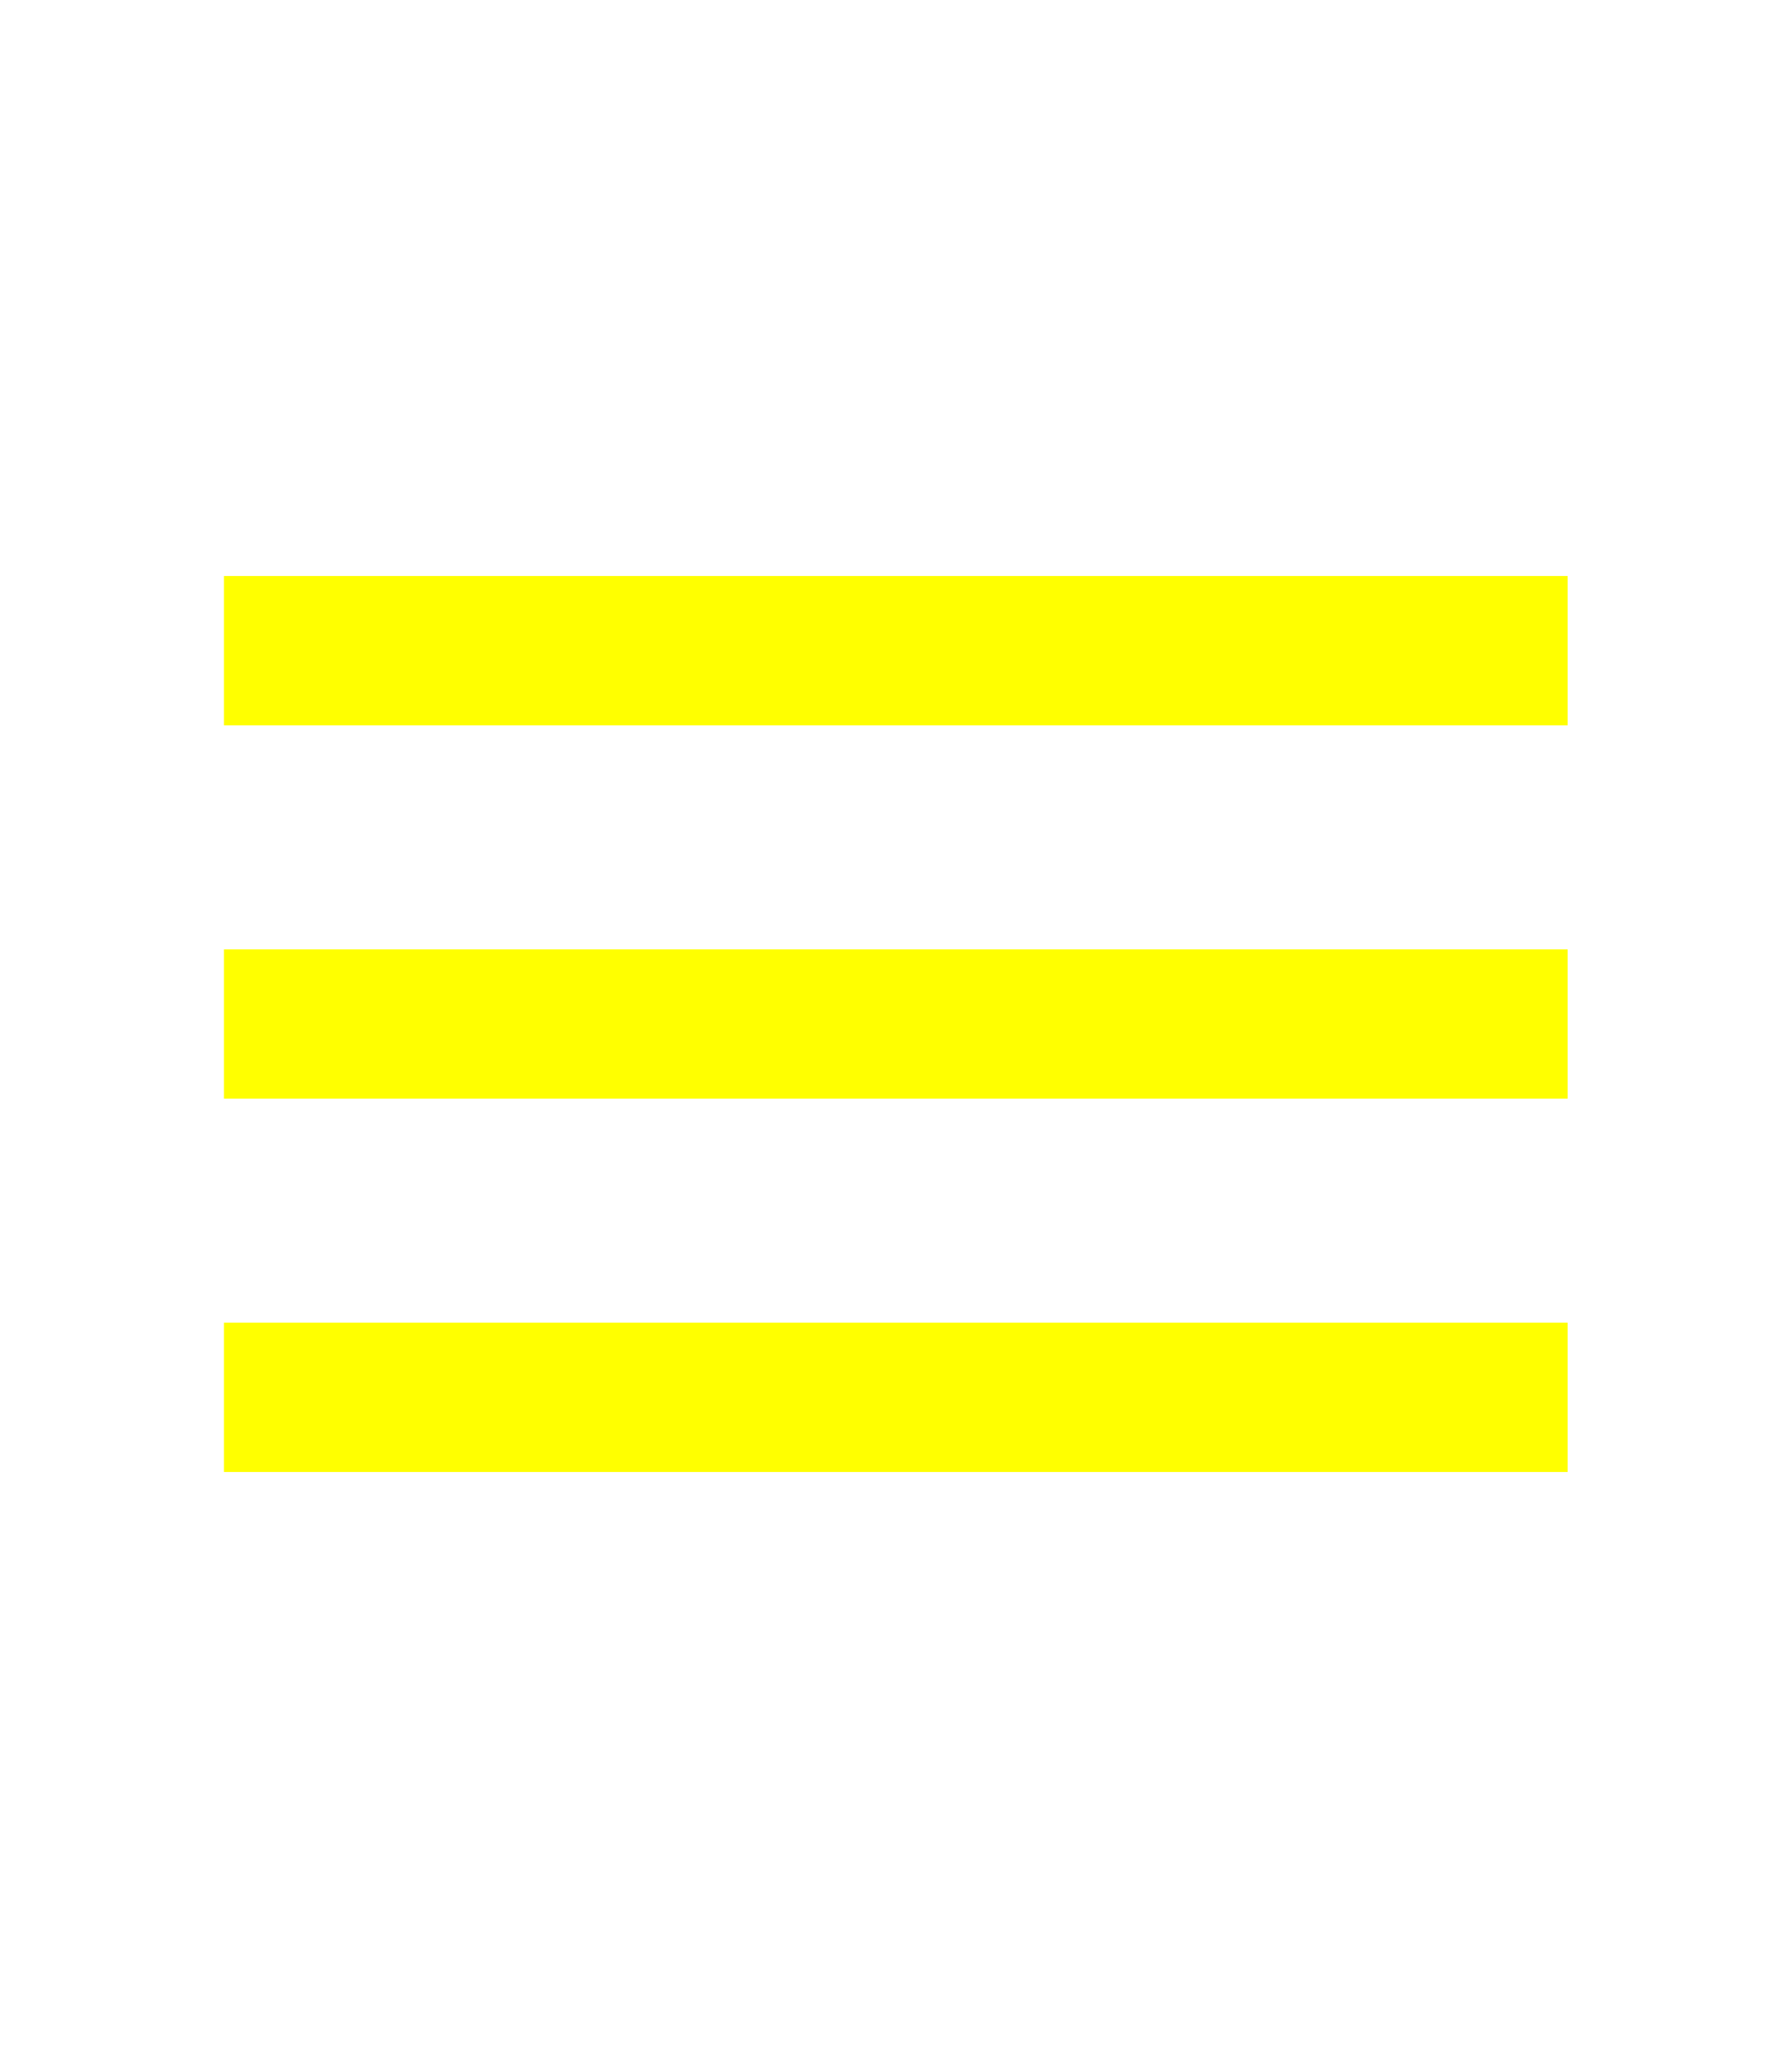
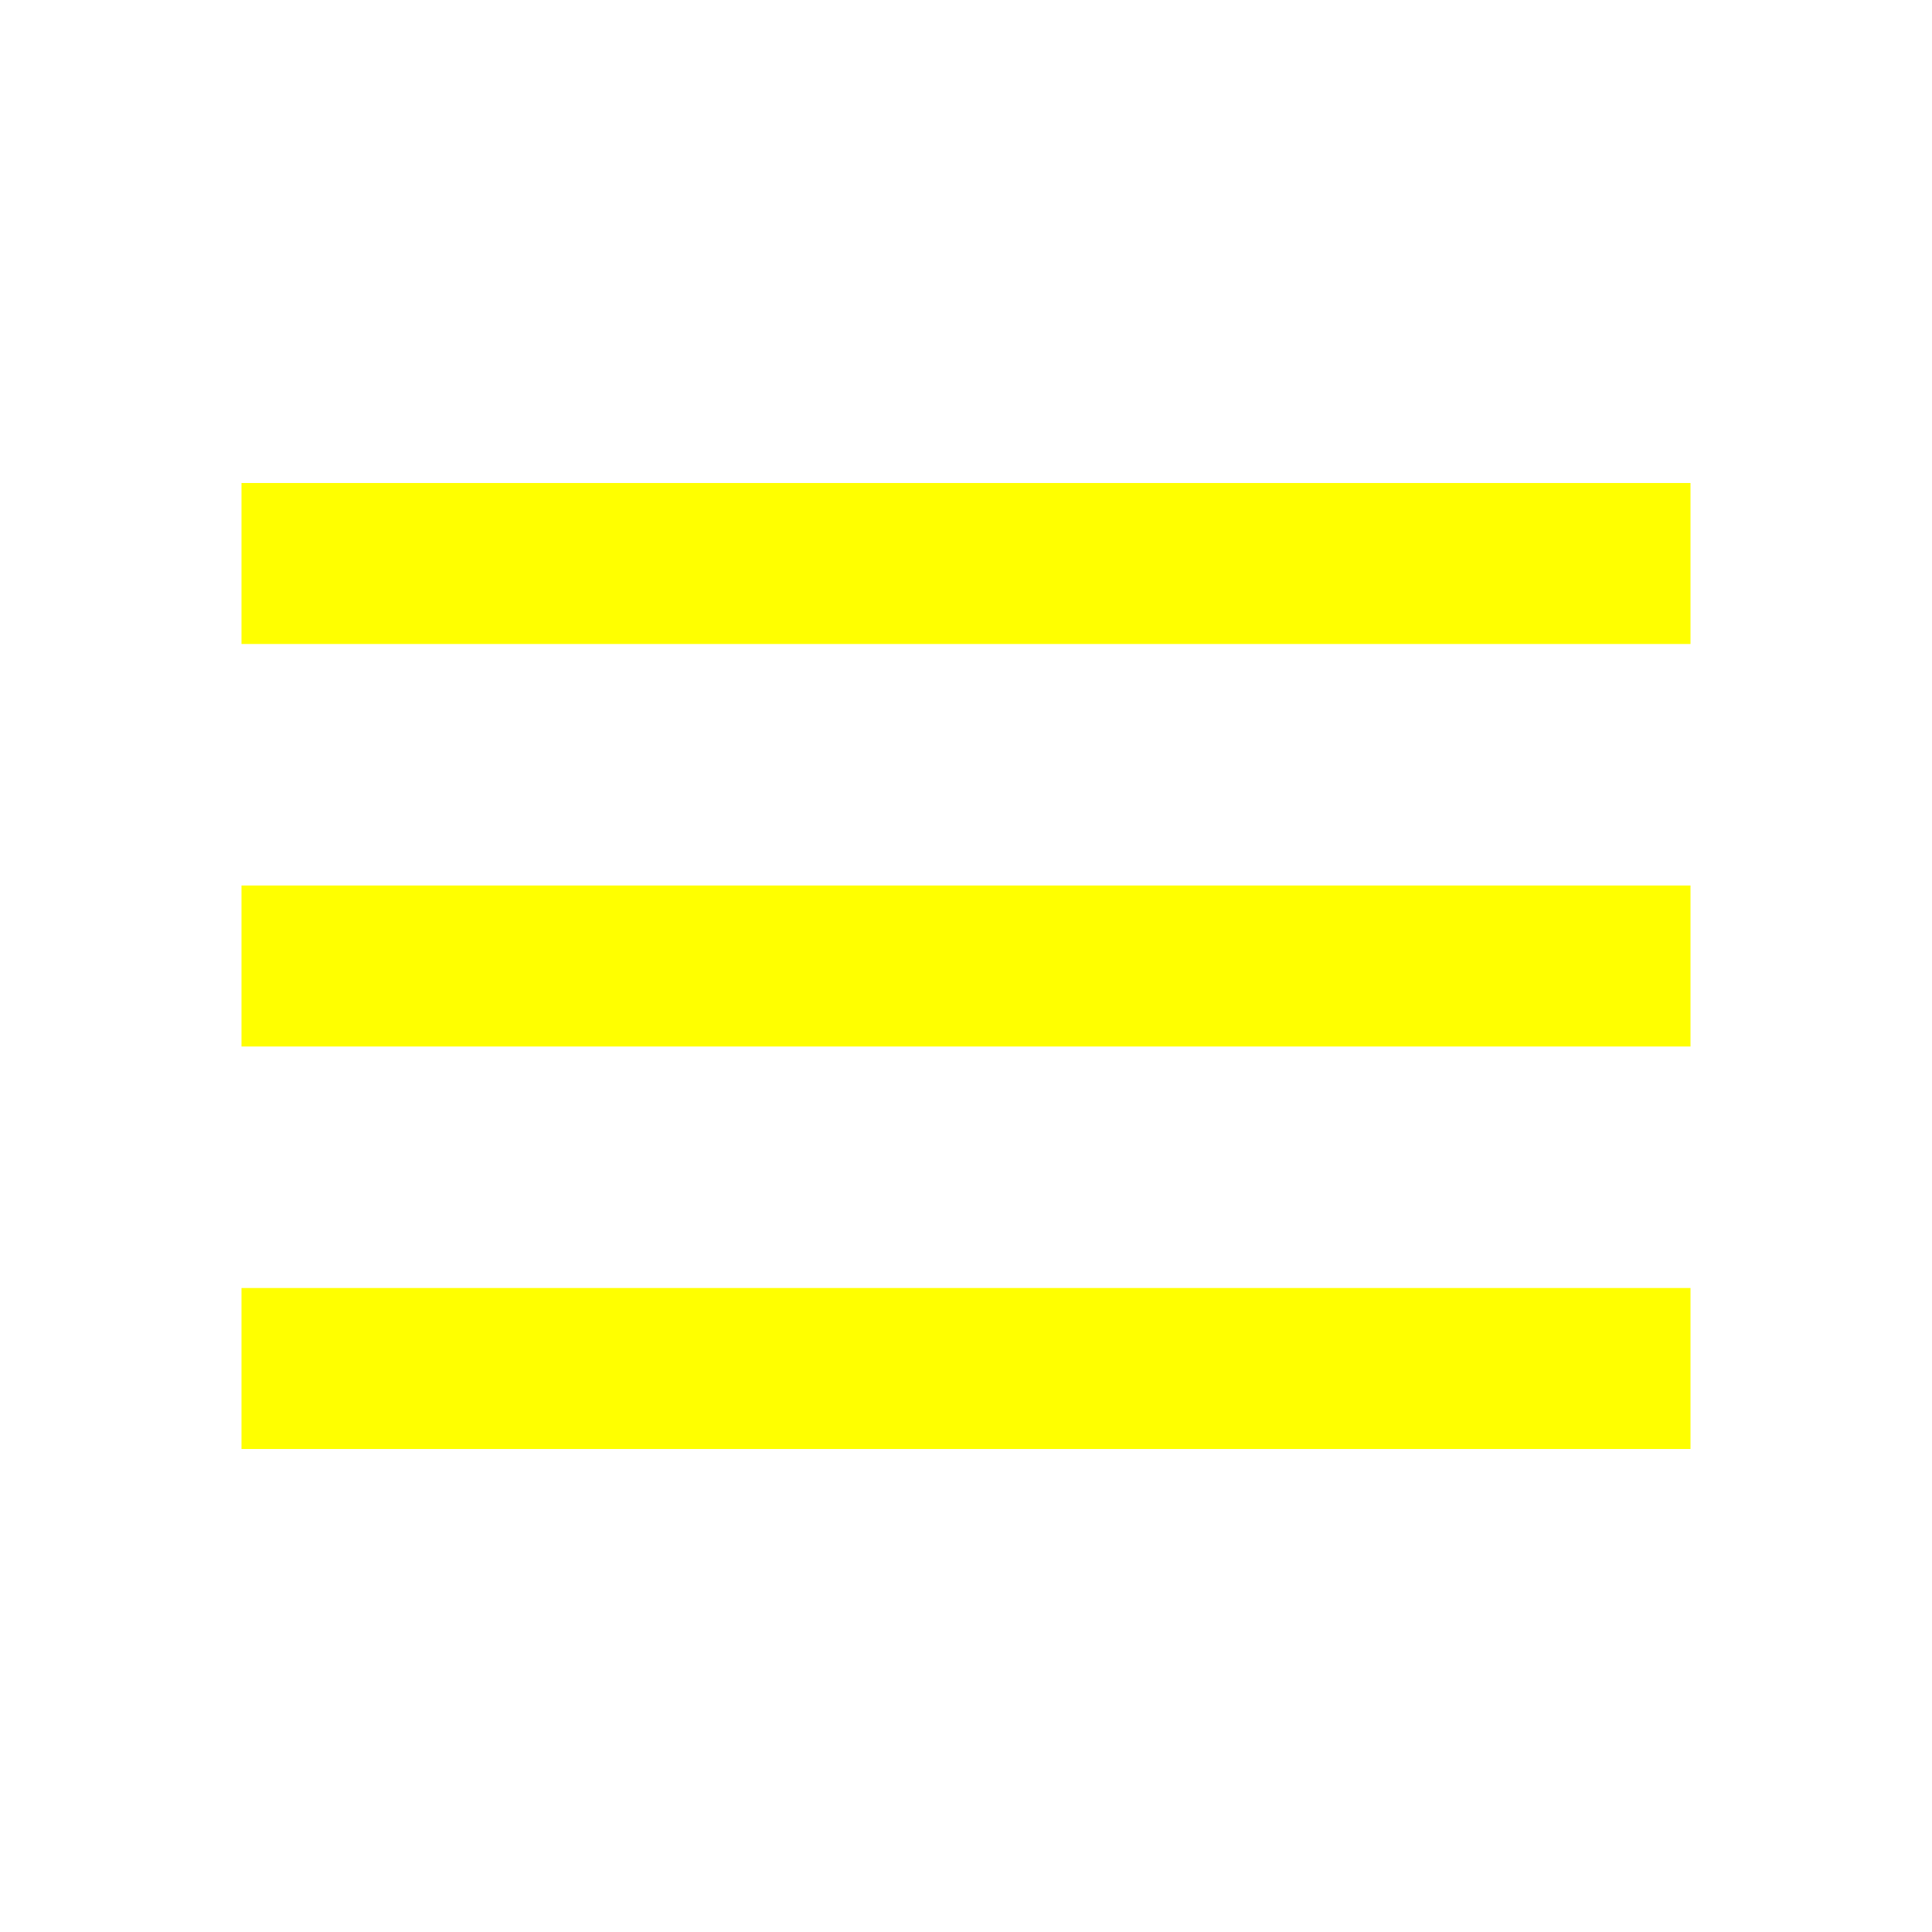
- <svg xmlns="http://www.w3.org/2000/svg" height="32" viewBox="0 0 24 24" width="28">
+ <svg xmlns="http://www.w3.org/2000/svg" height="28" viewBox="0 0 24 24" width="28">
  <path d="M0 0h24v24H0z" fill="none" />
  <path fill="yellow" d="M3 18h18v-2H3v2zm0-5h18v-2H3v2zm0-7v2h18V6H3z" />
</svg>
